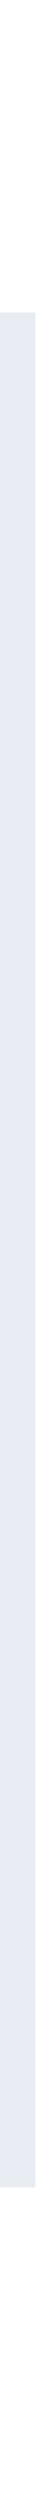
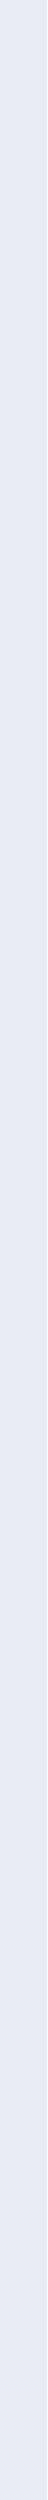
- <svg xmlns="http://www.w3.org/2000/svg" width="3" height="212" viewBox="0 0 4 212" fill="none">
+ <svg xmlns="http://www.w3.org/2000/svg" width="2" height="106" viewBox="0 0 4 212" fill="none">
  <path fill-rule="evenodd" clip-rule="evenodd" d="M1 211L1 1L3 1L3 211L1 211Z" fill="#E7ECF3" stroke="#E7ECF3" stroke-width="2" />
</svg>
